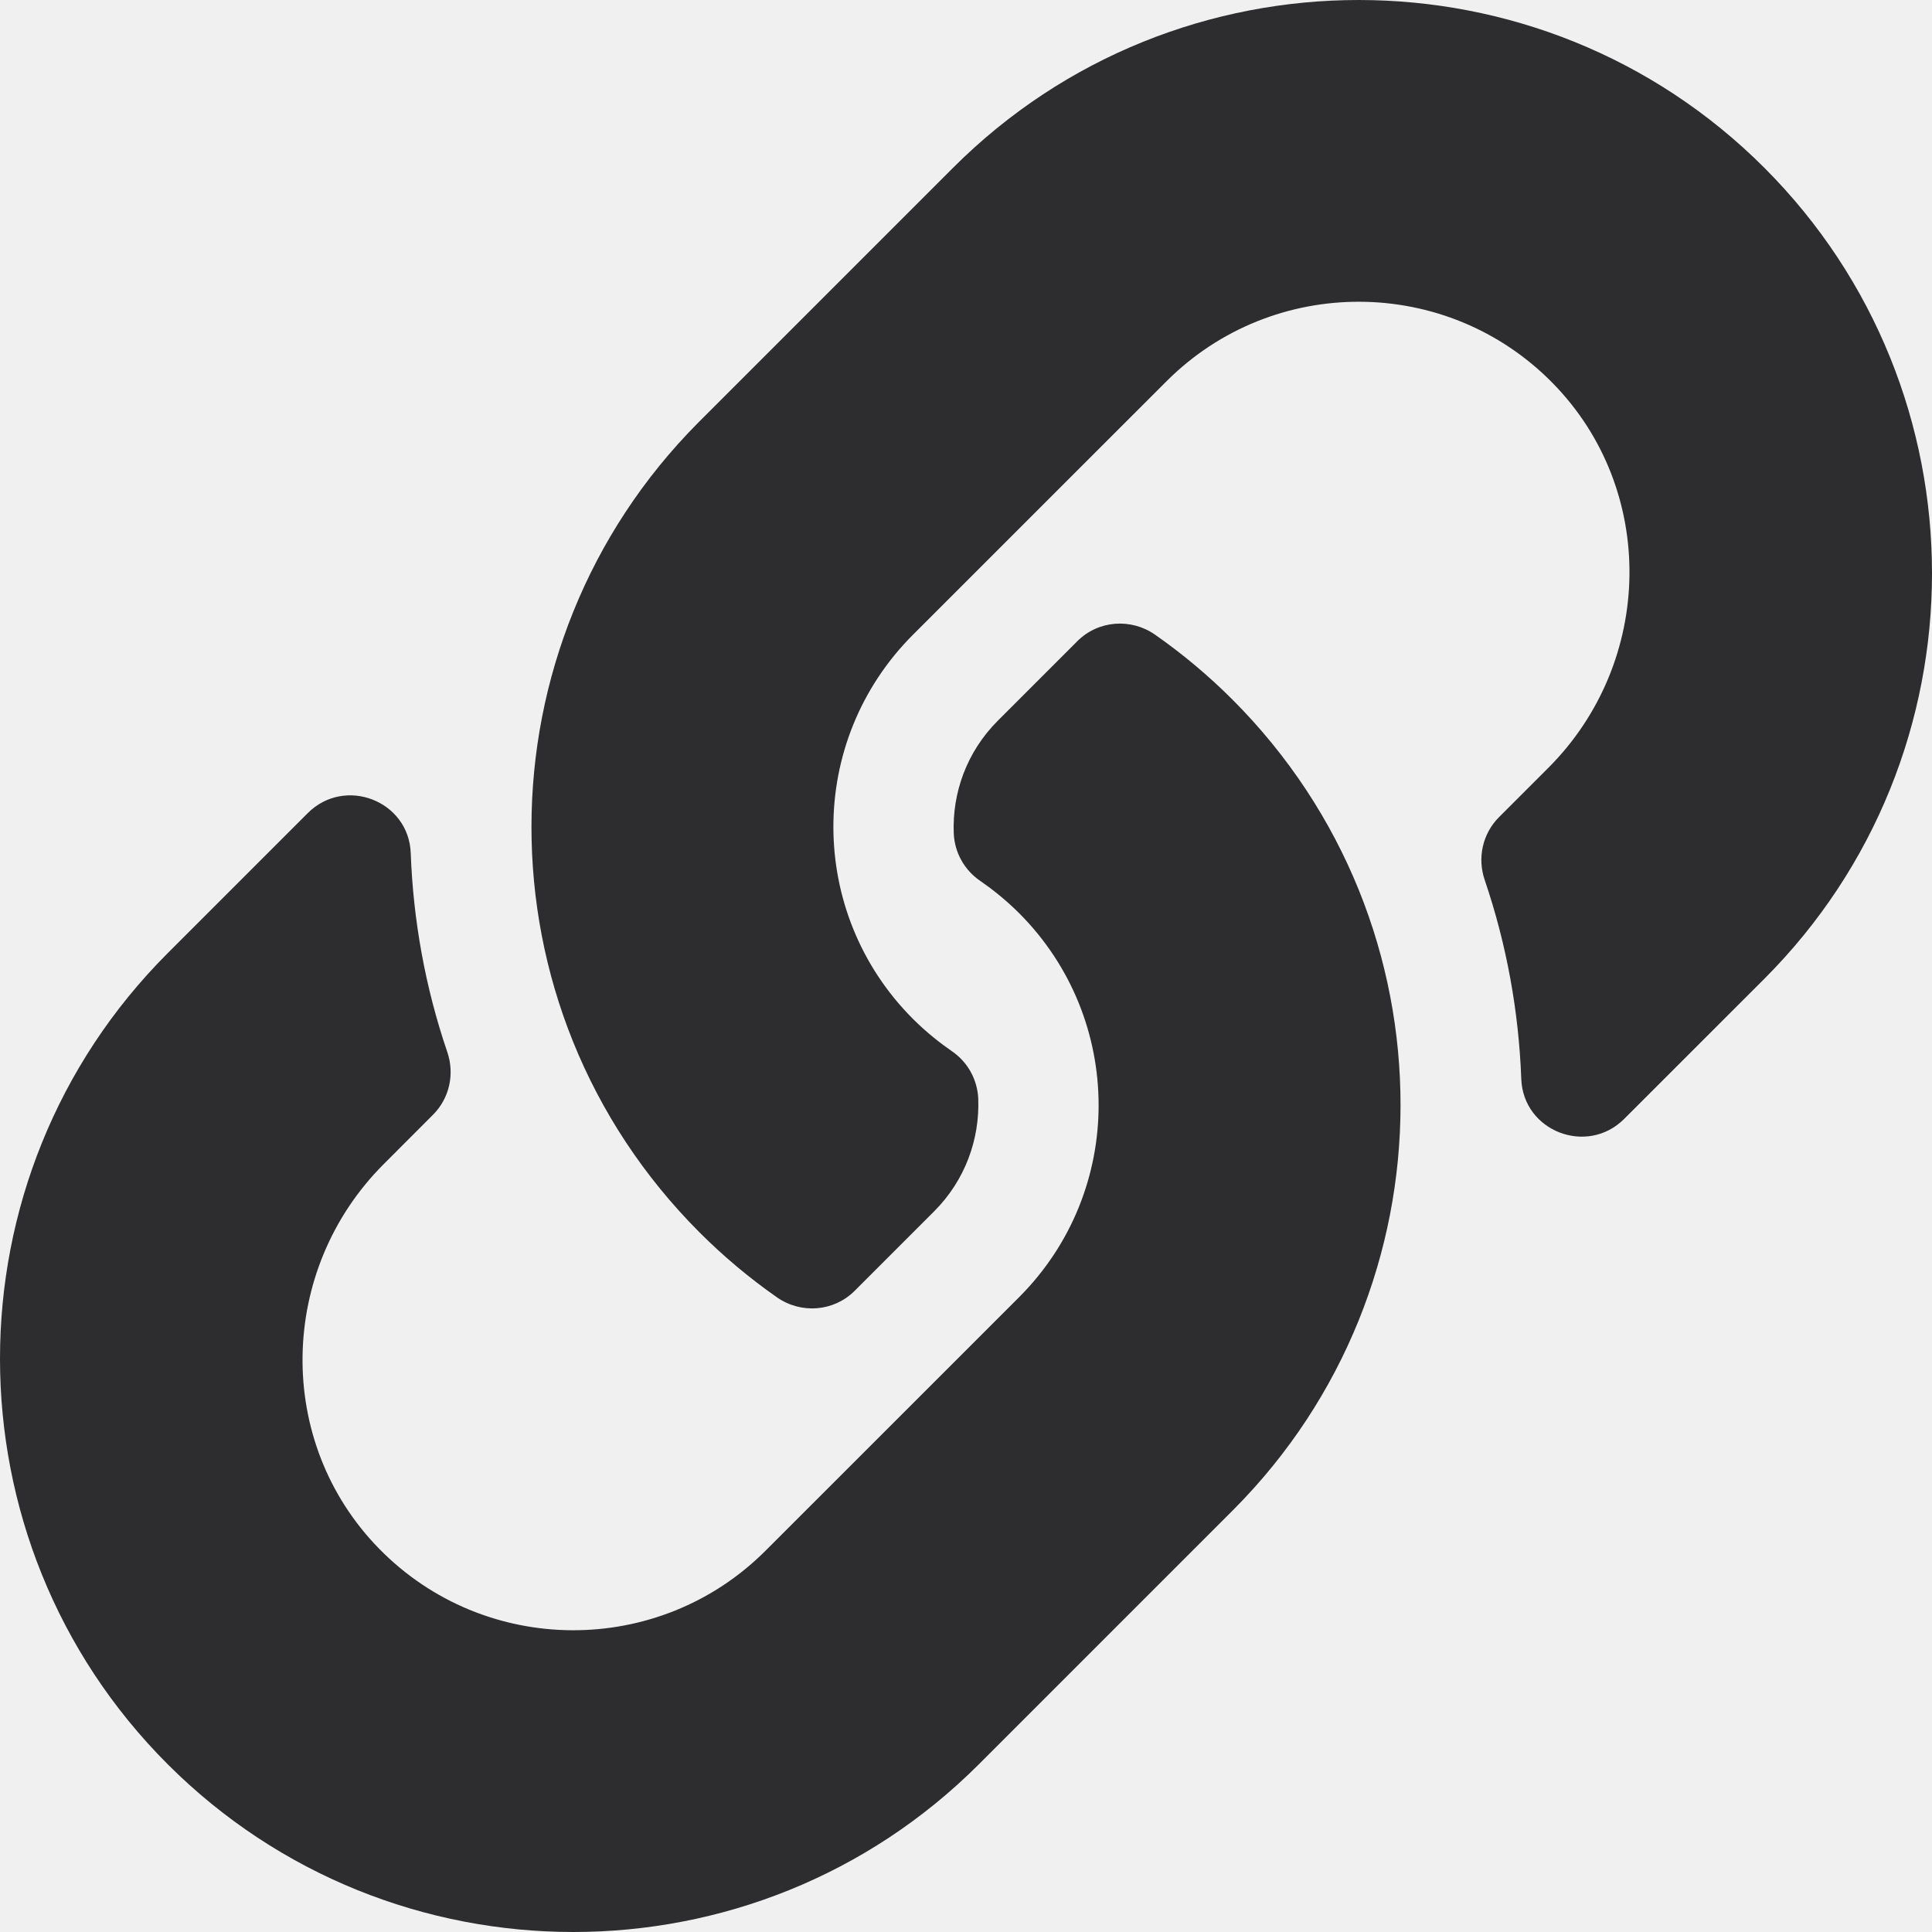
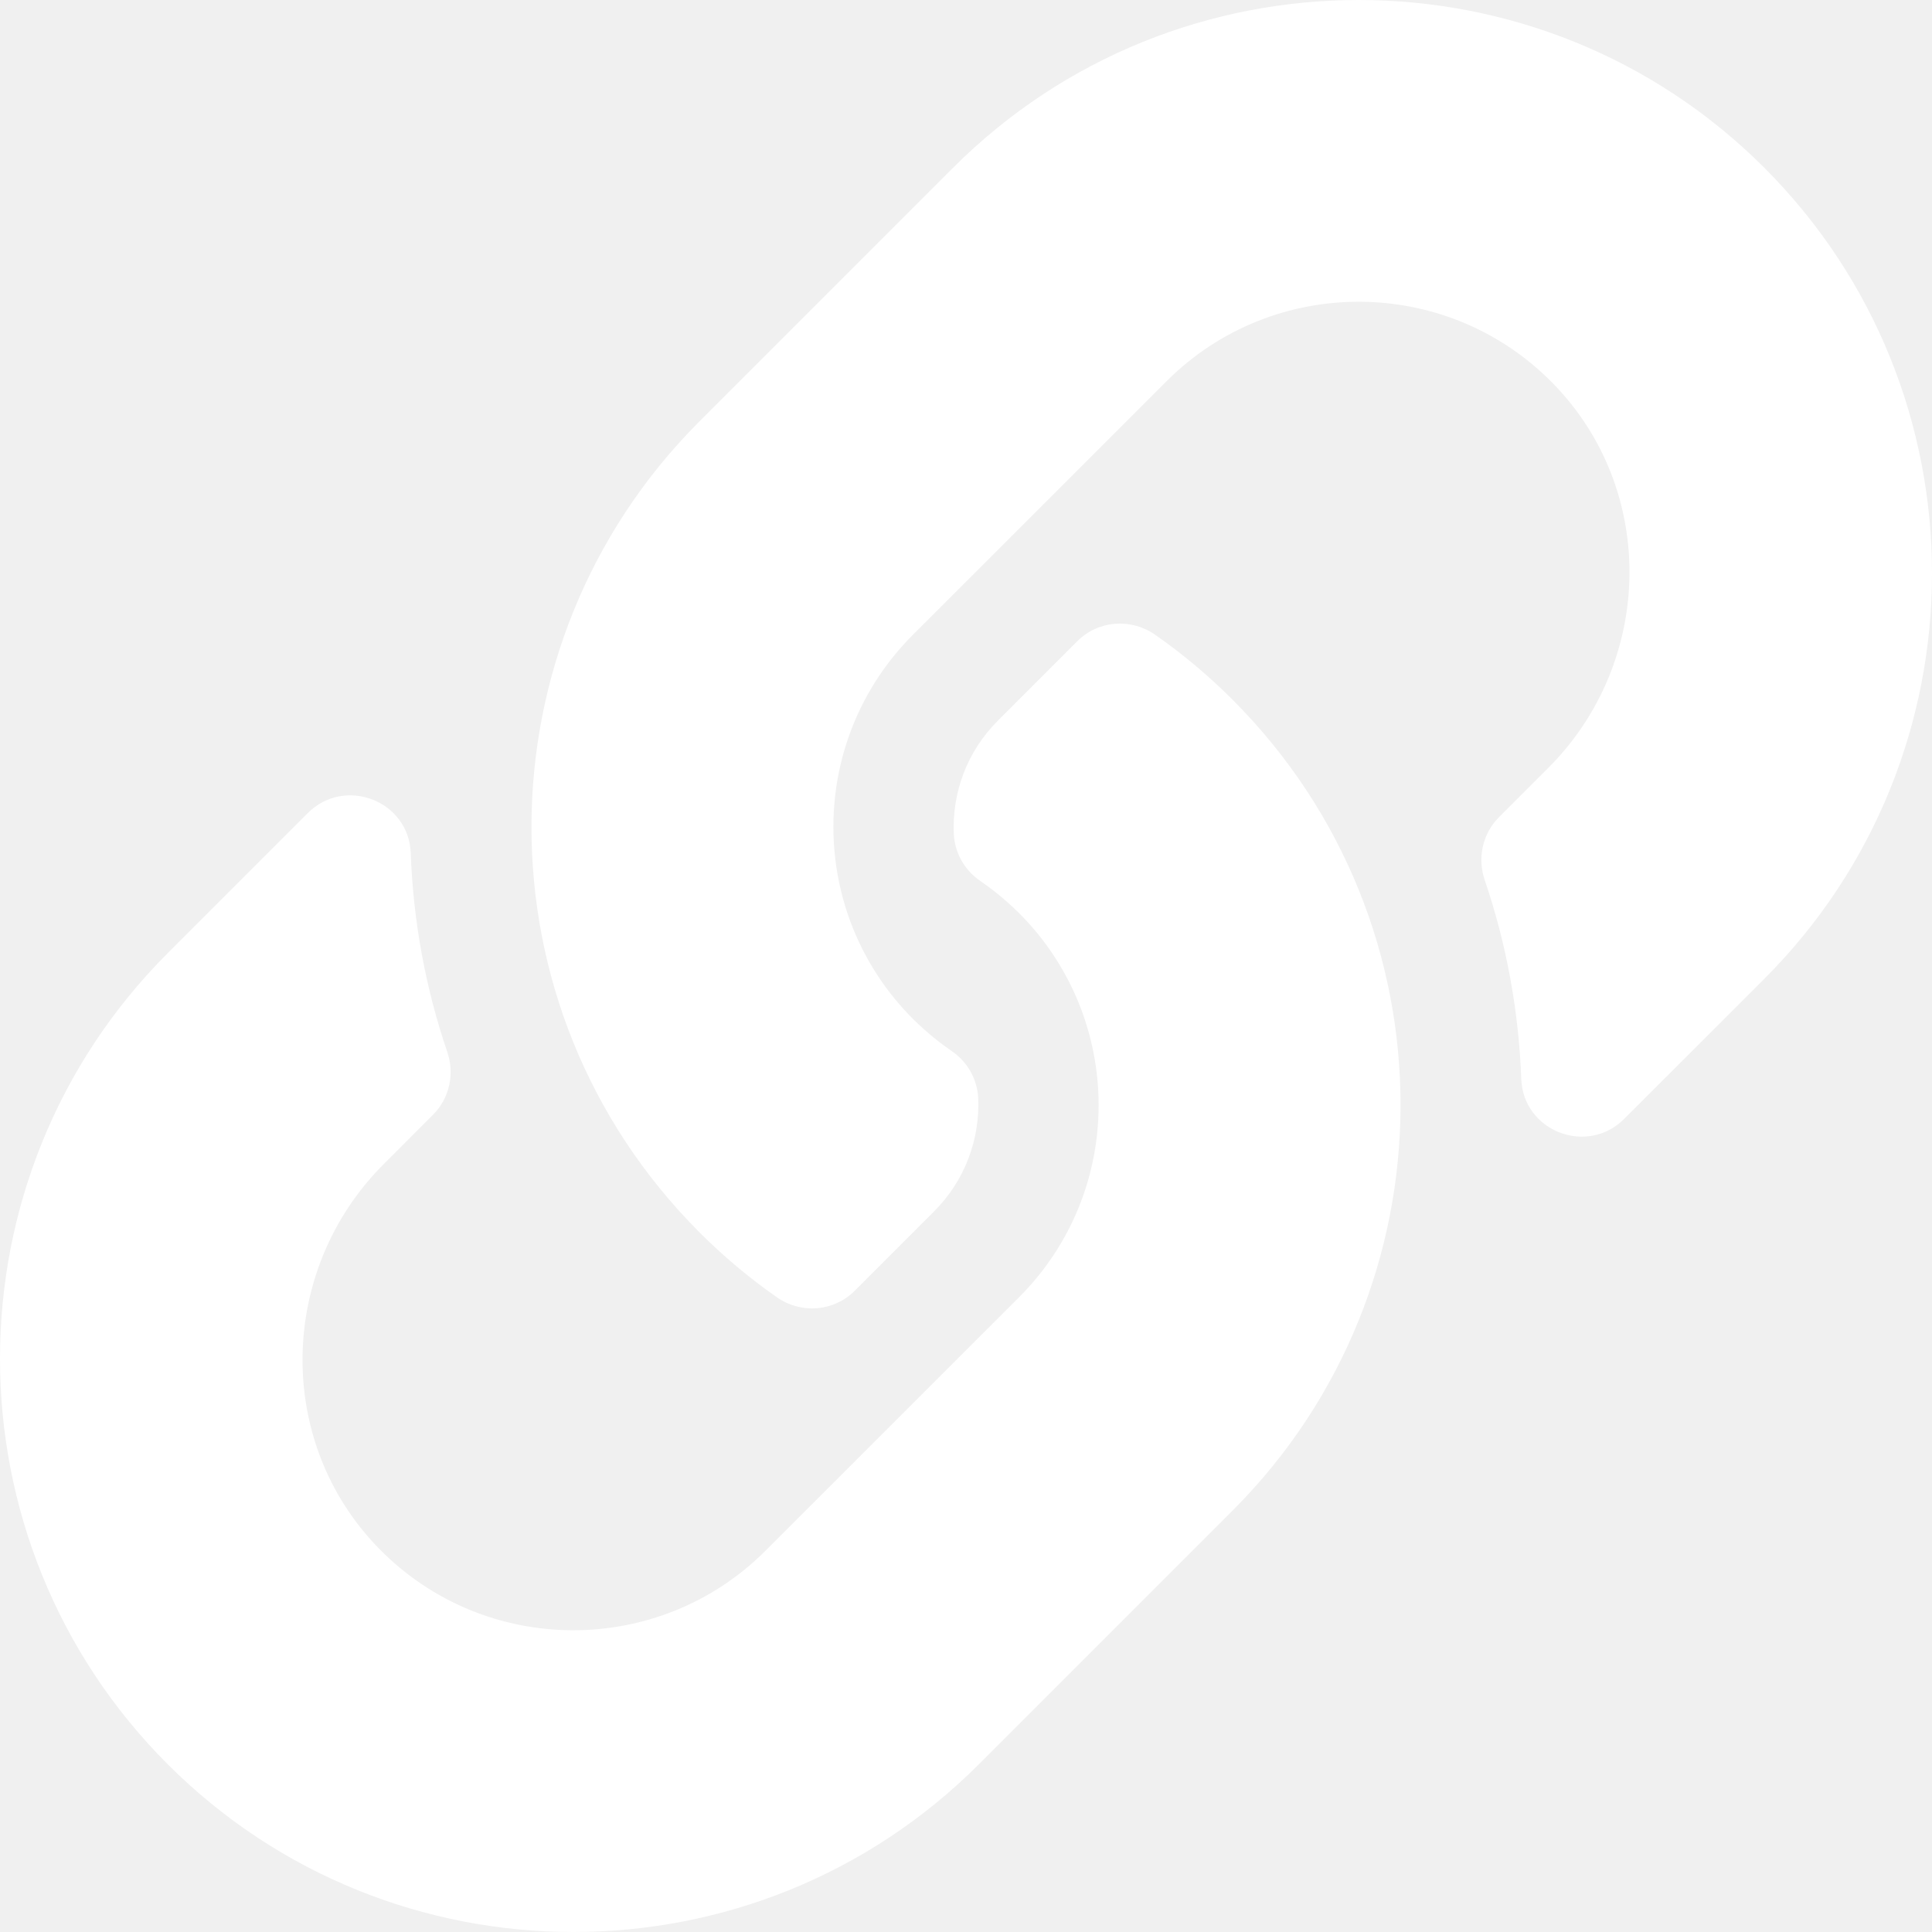
- <svg xmlns="http://www.w3.org/2000/svg" width="32" height="32" viewBox="0 0 32 32" fill="none">
+ <svg xmlns="http://www.w3.org/2000/svg" width="32" height="32" viewBox="0 0 32 32" fill="#ffffff">
  <g clip-path="url(#clip0_2_134)">
-     <path d="M20.413 11.587C24.147 15.325 24.096 21.318 20.436 24.999C20.429 25.006 20.421 25.014 20.413 25.022L16.213 29.222C12.509 32.926 6.482 32.926 2.778 29.222C-0.926 25.518 -0.926 19.491 2.778 15.787L5.097 13.468C5.712 12.853 6.772 13.262 6.803 14.131C6.844 15.238 7.042 16.351 7.409 17.426C7.533 17.79 7.444 18.192 7.172 18.464L6.355 19.282C4.603 21.034 4.548 23.886 6.282 25.654C8.034 27.441 10.913 27.451 12.678 25.686L16.878 21.487C18.64 19.725 18.632 16.877 16.878 15.123C16.646 14.892 16.413 14.712 16.231 14.587C16.103 14.499 15.996 14.381 15.921 14.245C15.845 14.108 15.803 13.955 15.797 13.799C15.772 13.139 16.006 12.458 16.528 11.936L17.844 10.62C18.189 10.275 18.73 10.233 19.131 10.512C19.589 10.832 20.018 11.192 20.413 11.587ZM29.222 2.778C25.518 -0.926 19.491 -0.926 15.787 2.778L11.587 6.978C11.579 6.986 11.571 6.994 11.564 7.001C7.904 10.682 7.853 16.675 11.587 20.413C11.982 20.808 12.411 21.168 12.869 21.488C13.269 21.767 13.811 21.725 14.156 21.38L15.472 20.064C15.993 19.542 16.227 18.861 16.203 18.201C16.197 18.045 16.154 17.892 16.079 17.755C16.004 17.619 15.897 17.501 15.769 17.413C15.587 17.288 15.354 17.108 15.122 16.877C13.368 15.123 13.36 12.275 15.122 10.513L19.322 6.314C21.087 4.549 23.966 4.559 25.718 6.346C27.452 8.114 27.397 10.966 25.645 12.718L24.827 13.536C24.556 13.808 24.467 14.21 24.591 14.574C24.957 15.649 25.156 16.762 25.197 17.869C25.228 18.738 26.288 19.147 26.902 18.532L29.222 16.213C32.926 12.509 32.926 6.482 29.222 2.778Z" fill="#2D2D2F" />
+     <path d="M20.413 11.587C24.147 15.325 24.096 21.318 20.436 24.999C20.429 25.006 20.421 25.014 20.413 25.022L16.213 29.222C12.509 32.926 6.482 32.926 2.778 29.222C-0.926 25.518 -0.926 19.491 2.778 15.787L5.097 13.468C5.712 12.853 6.772 13.262 6.803 14.131C6.844 15.238 7.042 16.351 7.409 17.426C7.533 17.79 7.444 18.192 7.172 18.464L6.355 19.282C4.603 21.034 4.548 23.886 6.282 25.654C8.034 27.441 10.913 27.451 12.678 25.686L16.878 21.487C18.64 19.725 18.632 16.877 16.878 15.123C16.646 14.892 16.413 14.712 16.231 14.587C16.103 14.499 15.996 14.381 15.921 14.245C15.845 14.108 15.803 13.955 15.797 13.799C15.772 13.139 16.006 12.458 16.528 11.936L17.844 10.62C18.189 10.275 18.73 10.233 19.131 10.512C19.589 10.832 20.018 11.192 20.413 11.587ZM29.222 2.778C25.518 -0.926 19.491 -0.926 15.787 2.778L11.587 6.978C11.579 6.986 11.571 6.994 11.564 7.001C7.904 10.682 7.853 16.675 11.587 20.413C11.982 20.808 12.411 21.168 12.869 21.488C13.269 21.767 13.811 21.725 14.156 21.38L15.472 20.064C15.993 19.542 16.227 18.861 16.203 18.201C16.197 18.045 16.154 17.892 16.079 17.755C16.004 17.619 15.897 17.501 15.769 17.413C15.587 17.288 15.354 17.108 15.122 16.877C13.368 15.123 13.36 12.275 15.122 10.513L19.322 6.314C21.087 4.549 23.966 4.559 25.718 6.346C27.452 8.114 27.397 10.966 25.645 12.718L24.827 13.536C24.556 13.808 24.467 14.21 24.591 14.574C24.957 15.649 25.156 16.762 25.197 17.869C25.228 18.738 26.288 19.147 26.902 18.532L29.222 16.213C32.926 12.509 32.926 6.482 29.222 2.778Z" />
  </g>
  <defs>
    <clipPath id="clip0_2_134">
      <rect width="32" height="32" fill="white" />
    </clipPath>
  </defs>
</svg>
